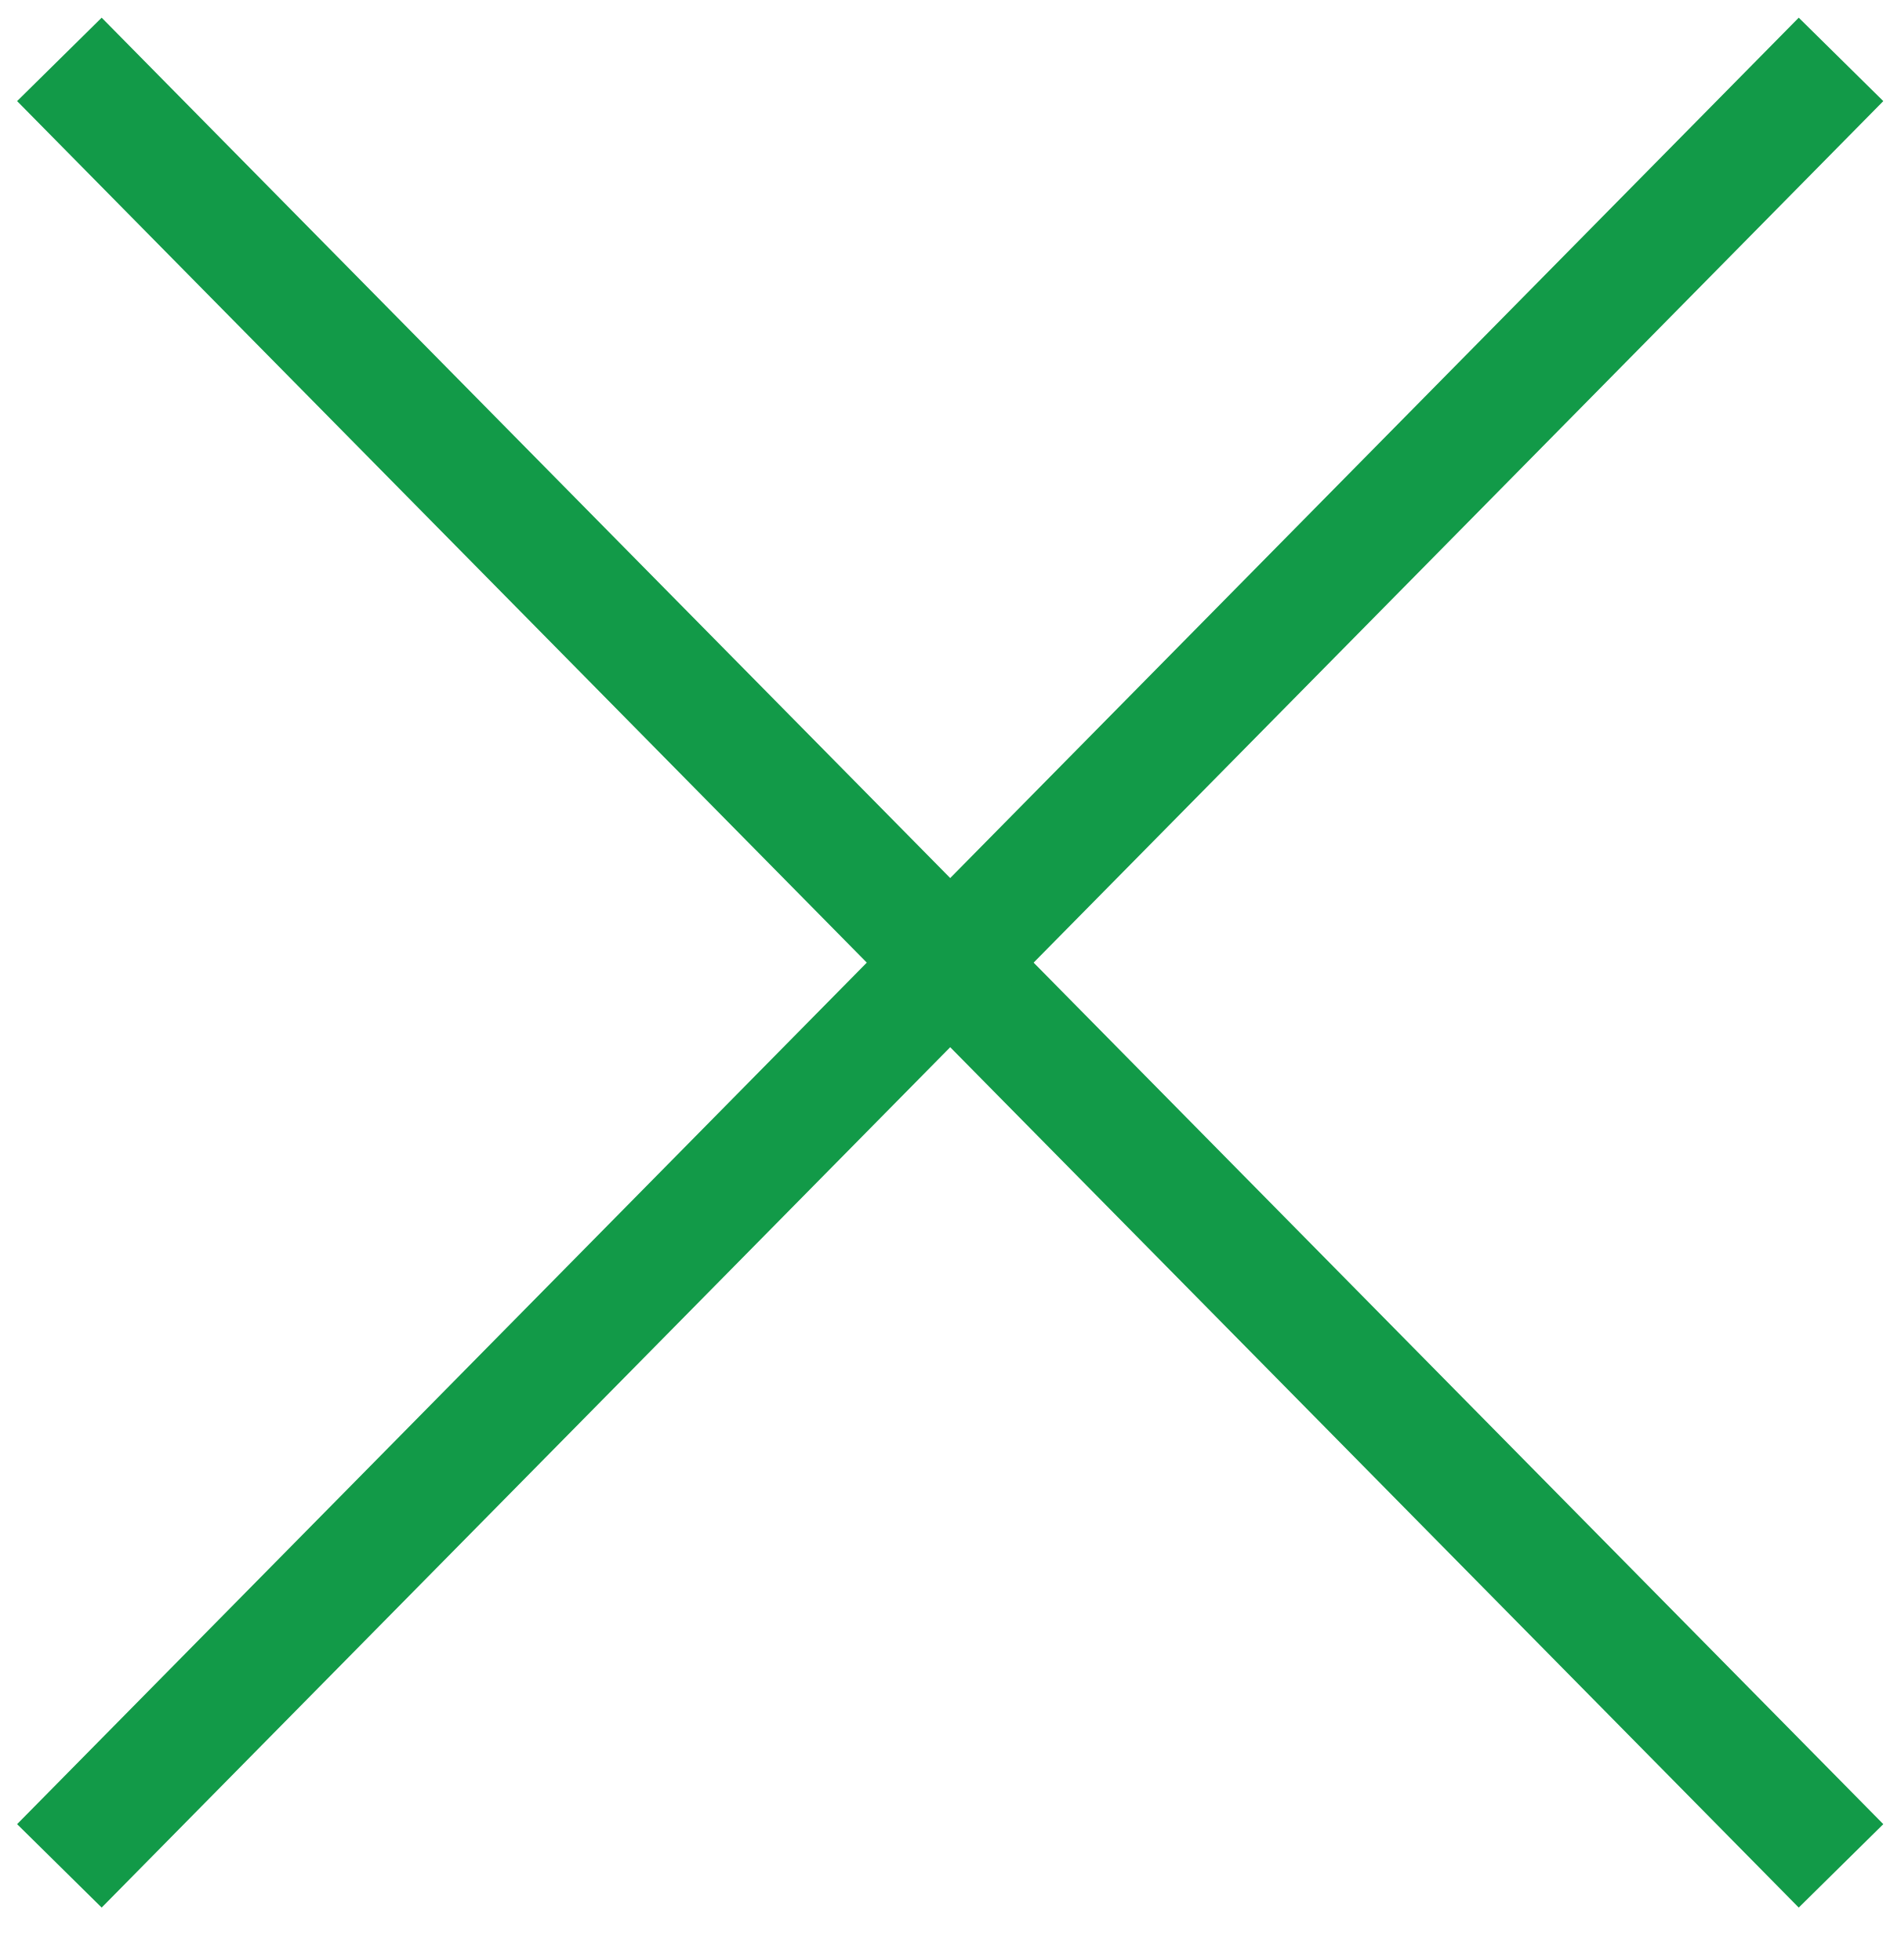
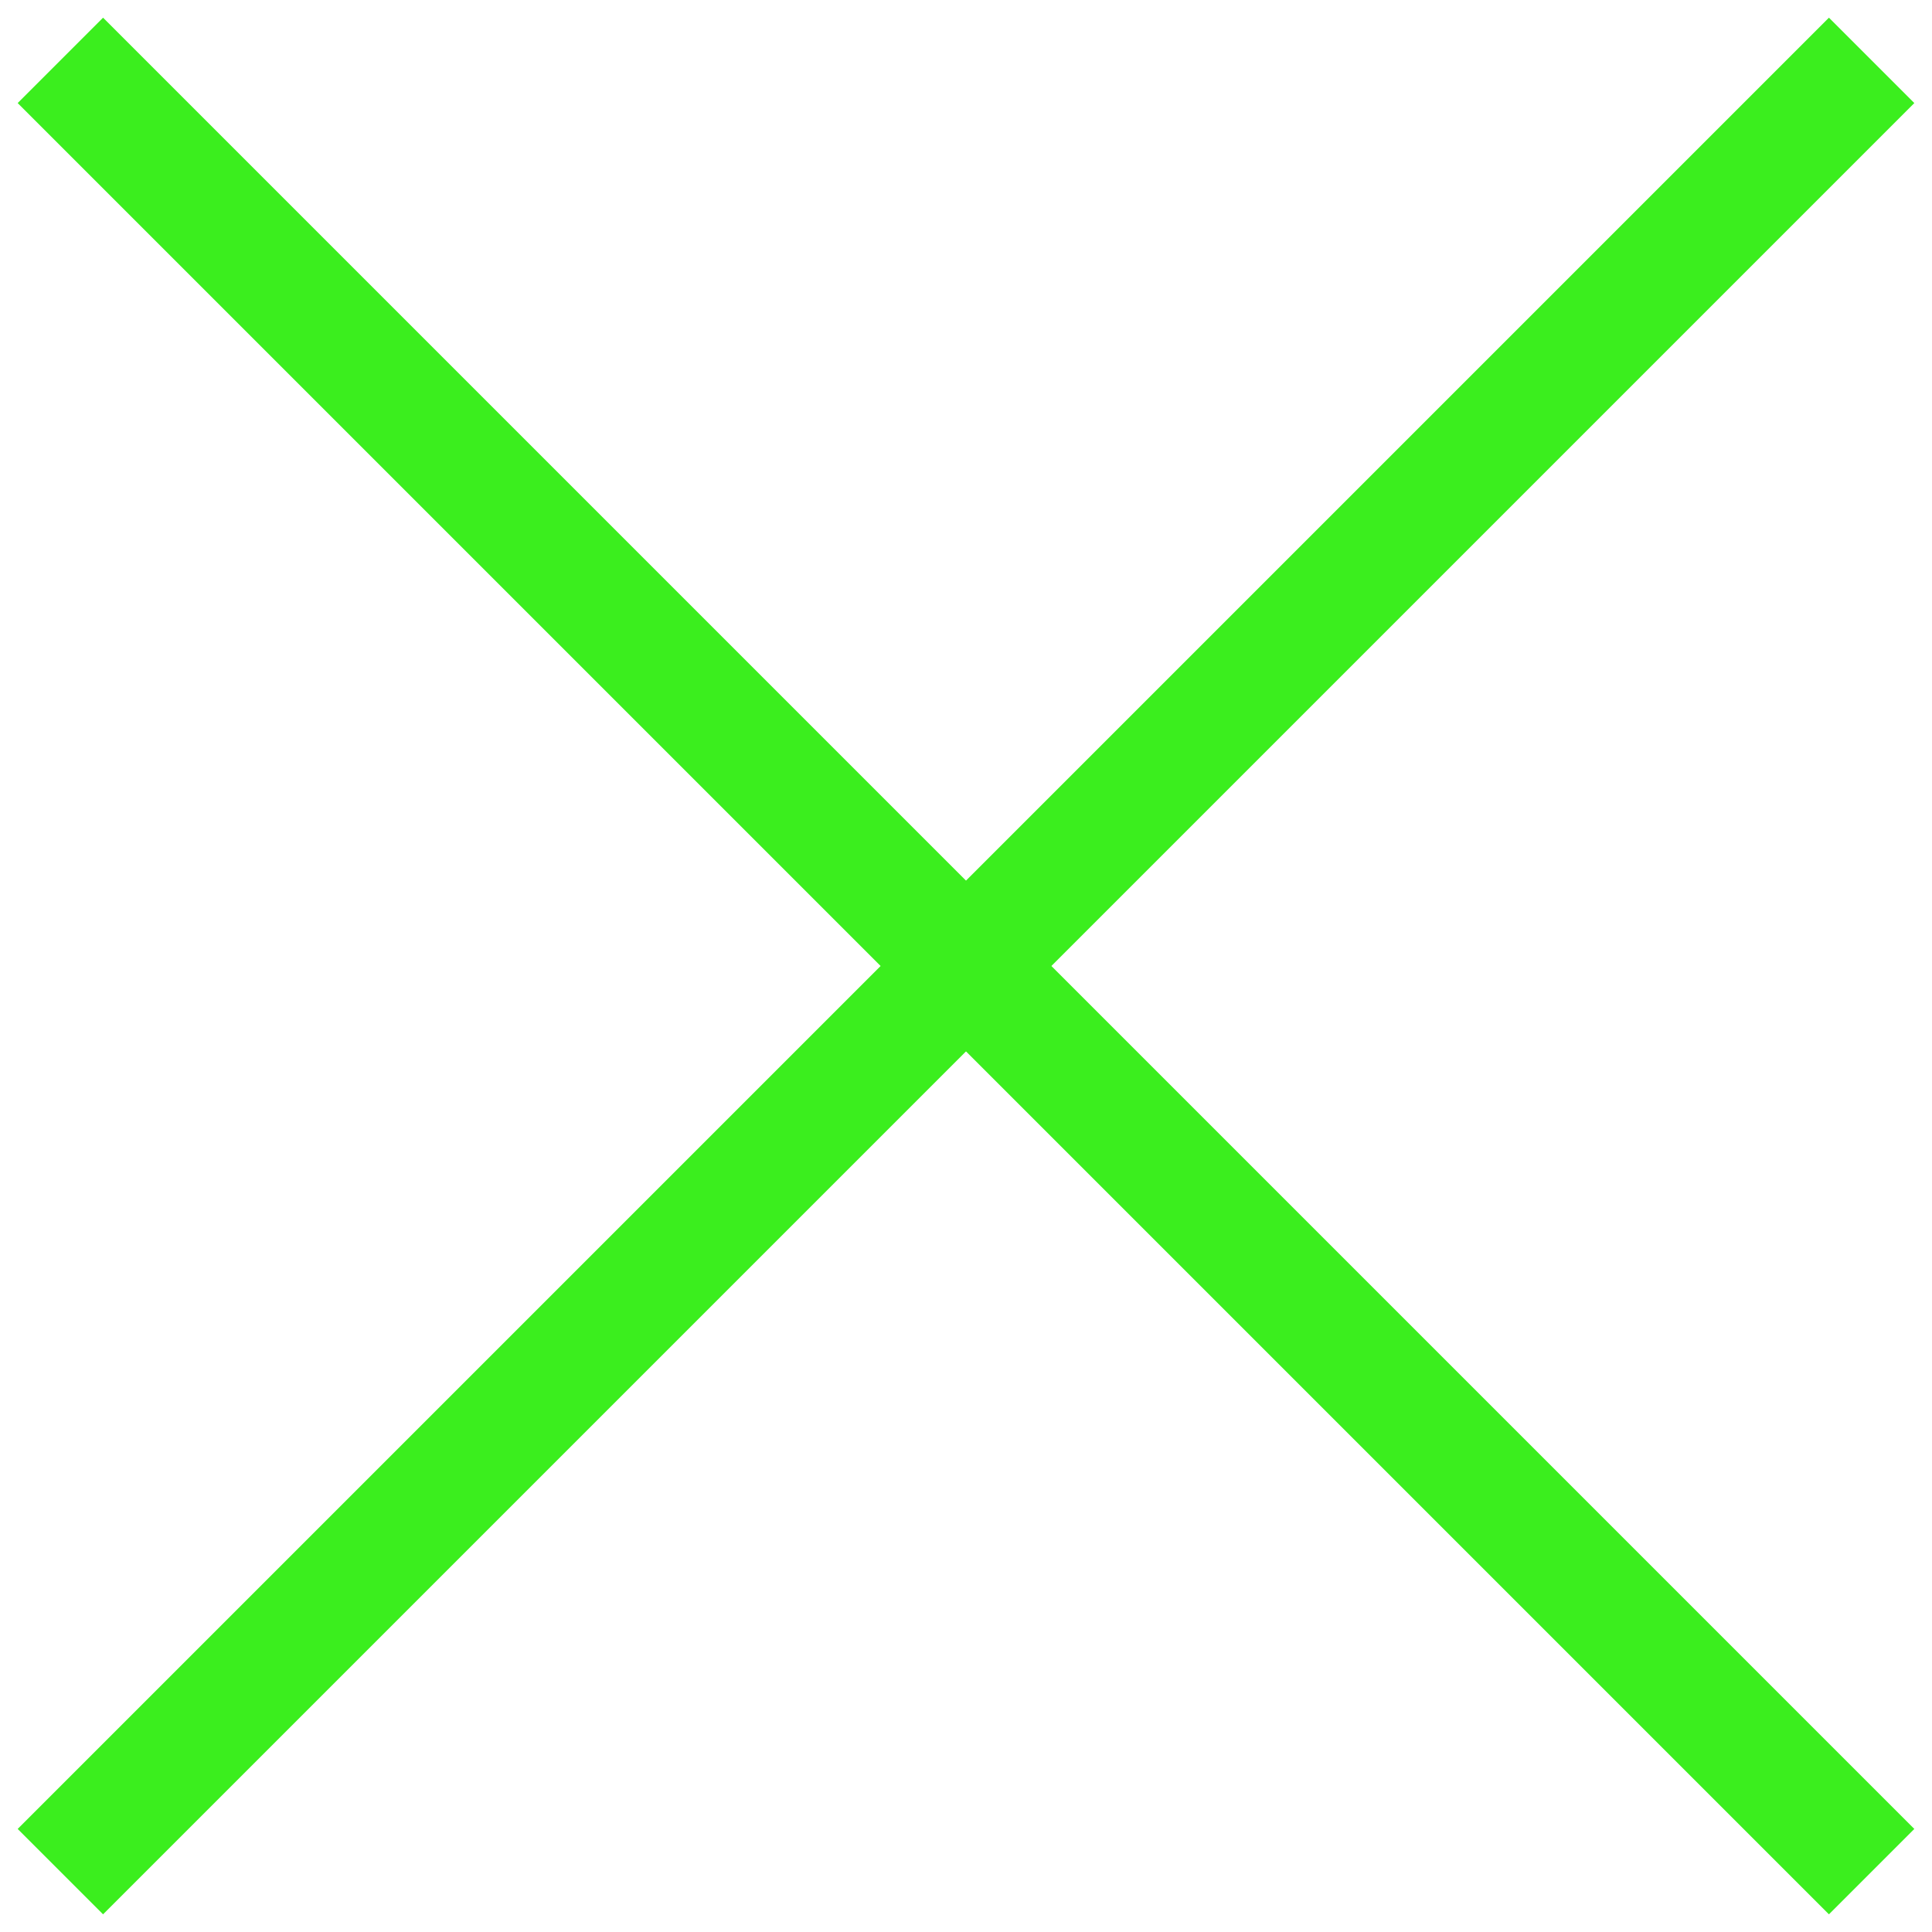
- <svg xmlns="http://www.w3.org/2000/svg" width="32" height="33" viewBox="0 0 32 33" fill="none">
-   <path d="M1 1L31 31.415" stroke="#129A48" stroke-width="2" />
-   <path d="M1 31.415L31 1" stroke="#129A48" stroke-width="2" />
+ <svg xmlns="http://www.w3.org/2000/svg" width="32" height="32" viewBox="0 0 32 32" fill="none">
+   <path d="M1 1L31 31" stroke="#3BEE1E" stroke-width="2" />
+   <path d="M1 31L31 1" stroke="#3BEE1E" stroke-width="2" />
</svg>
